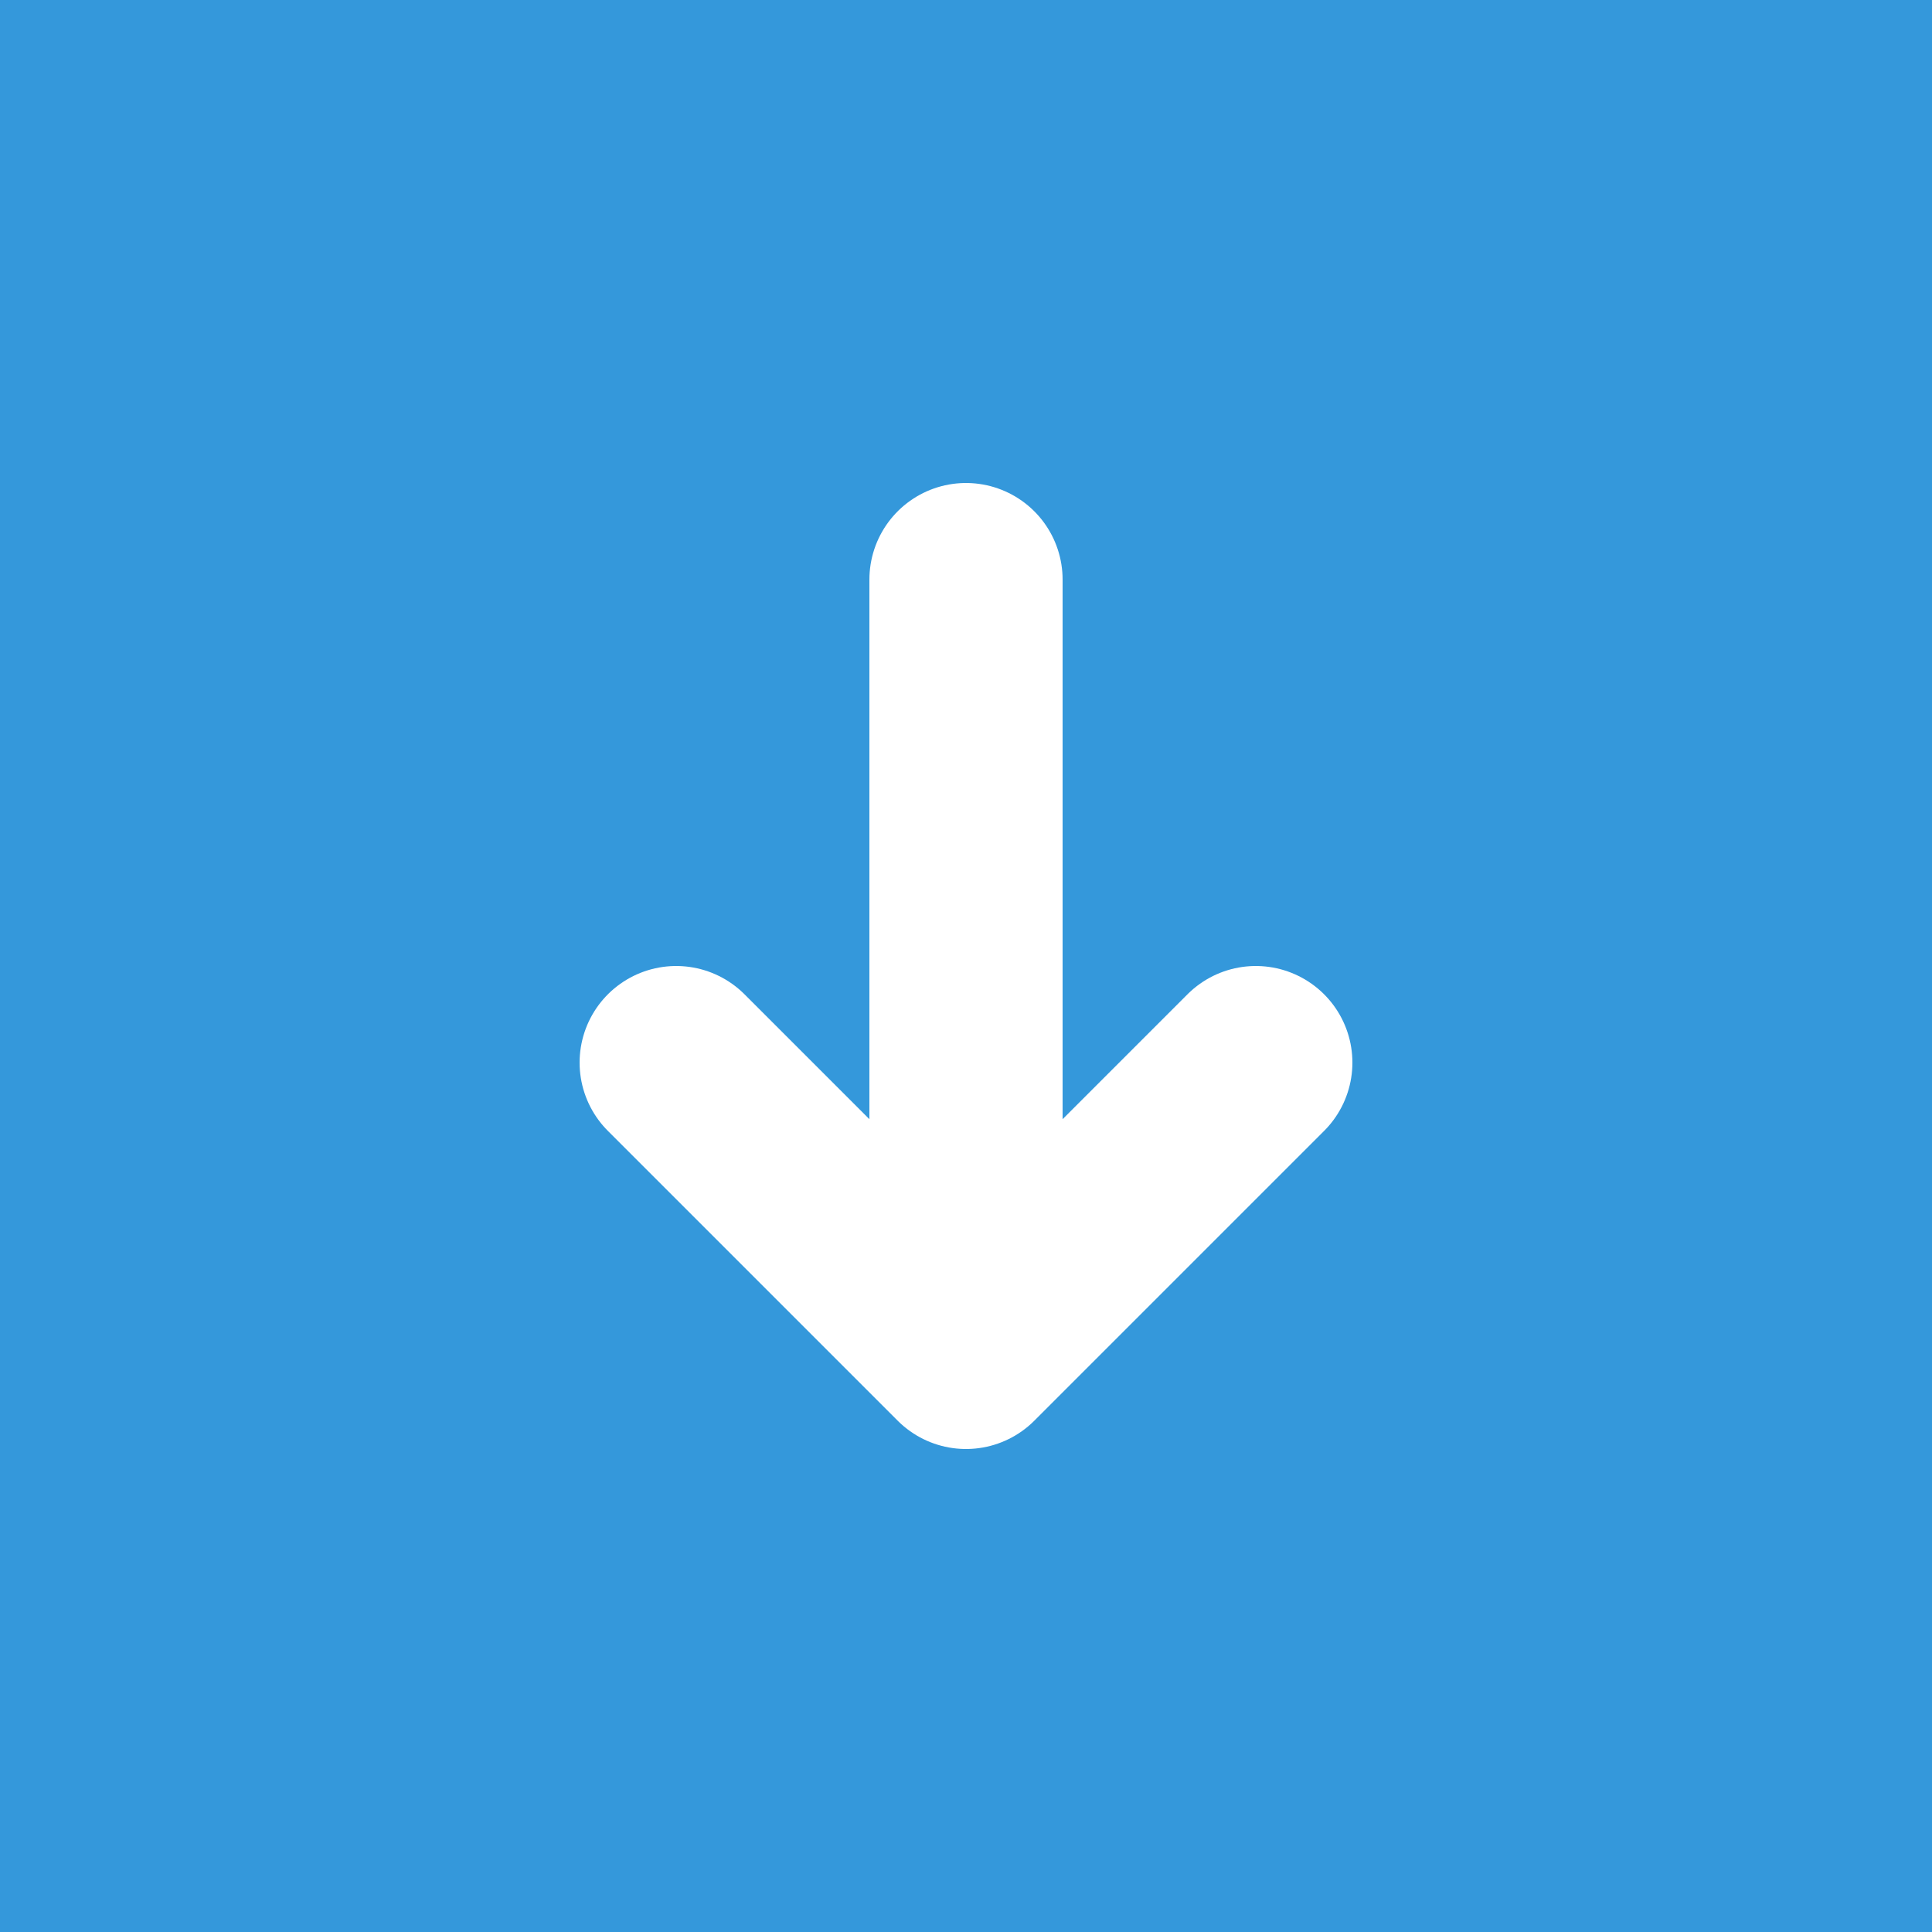
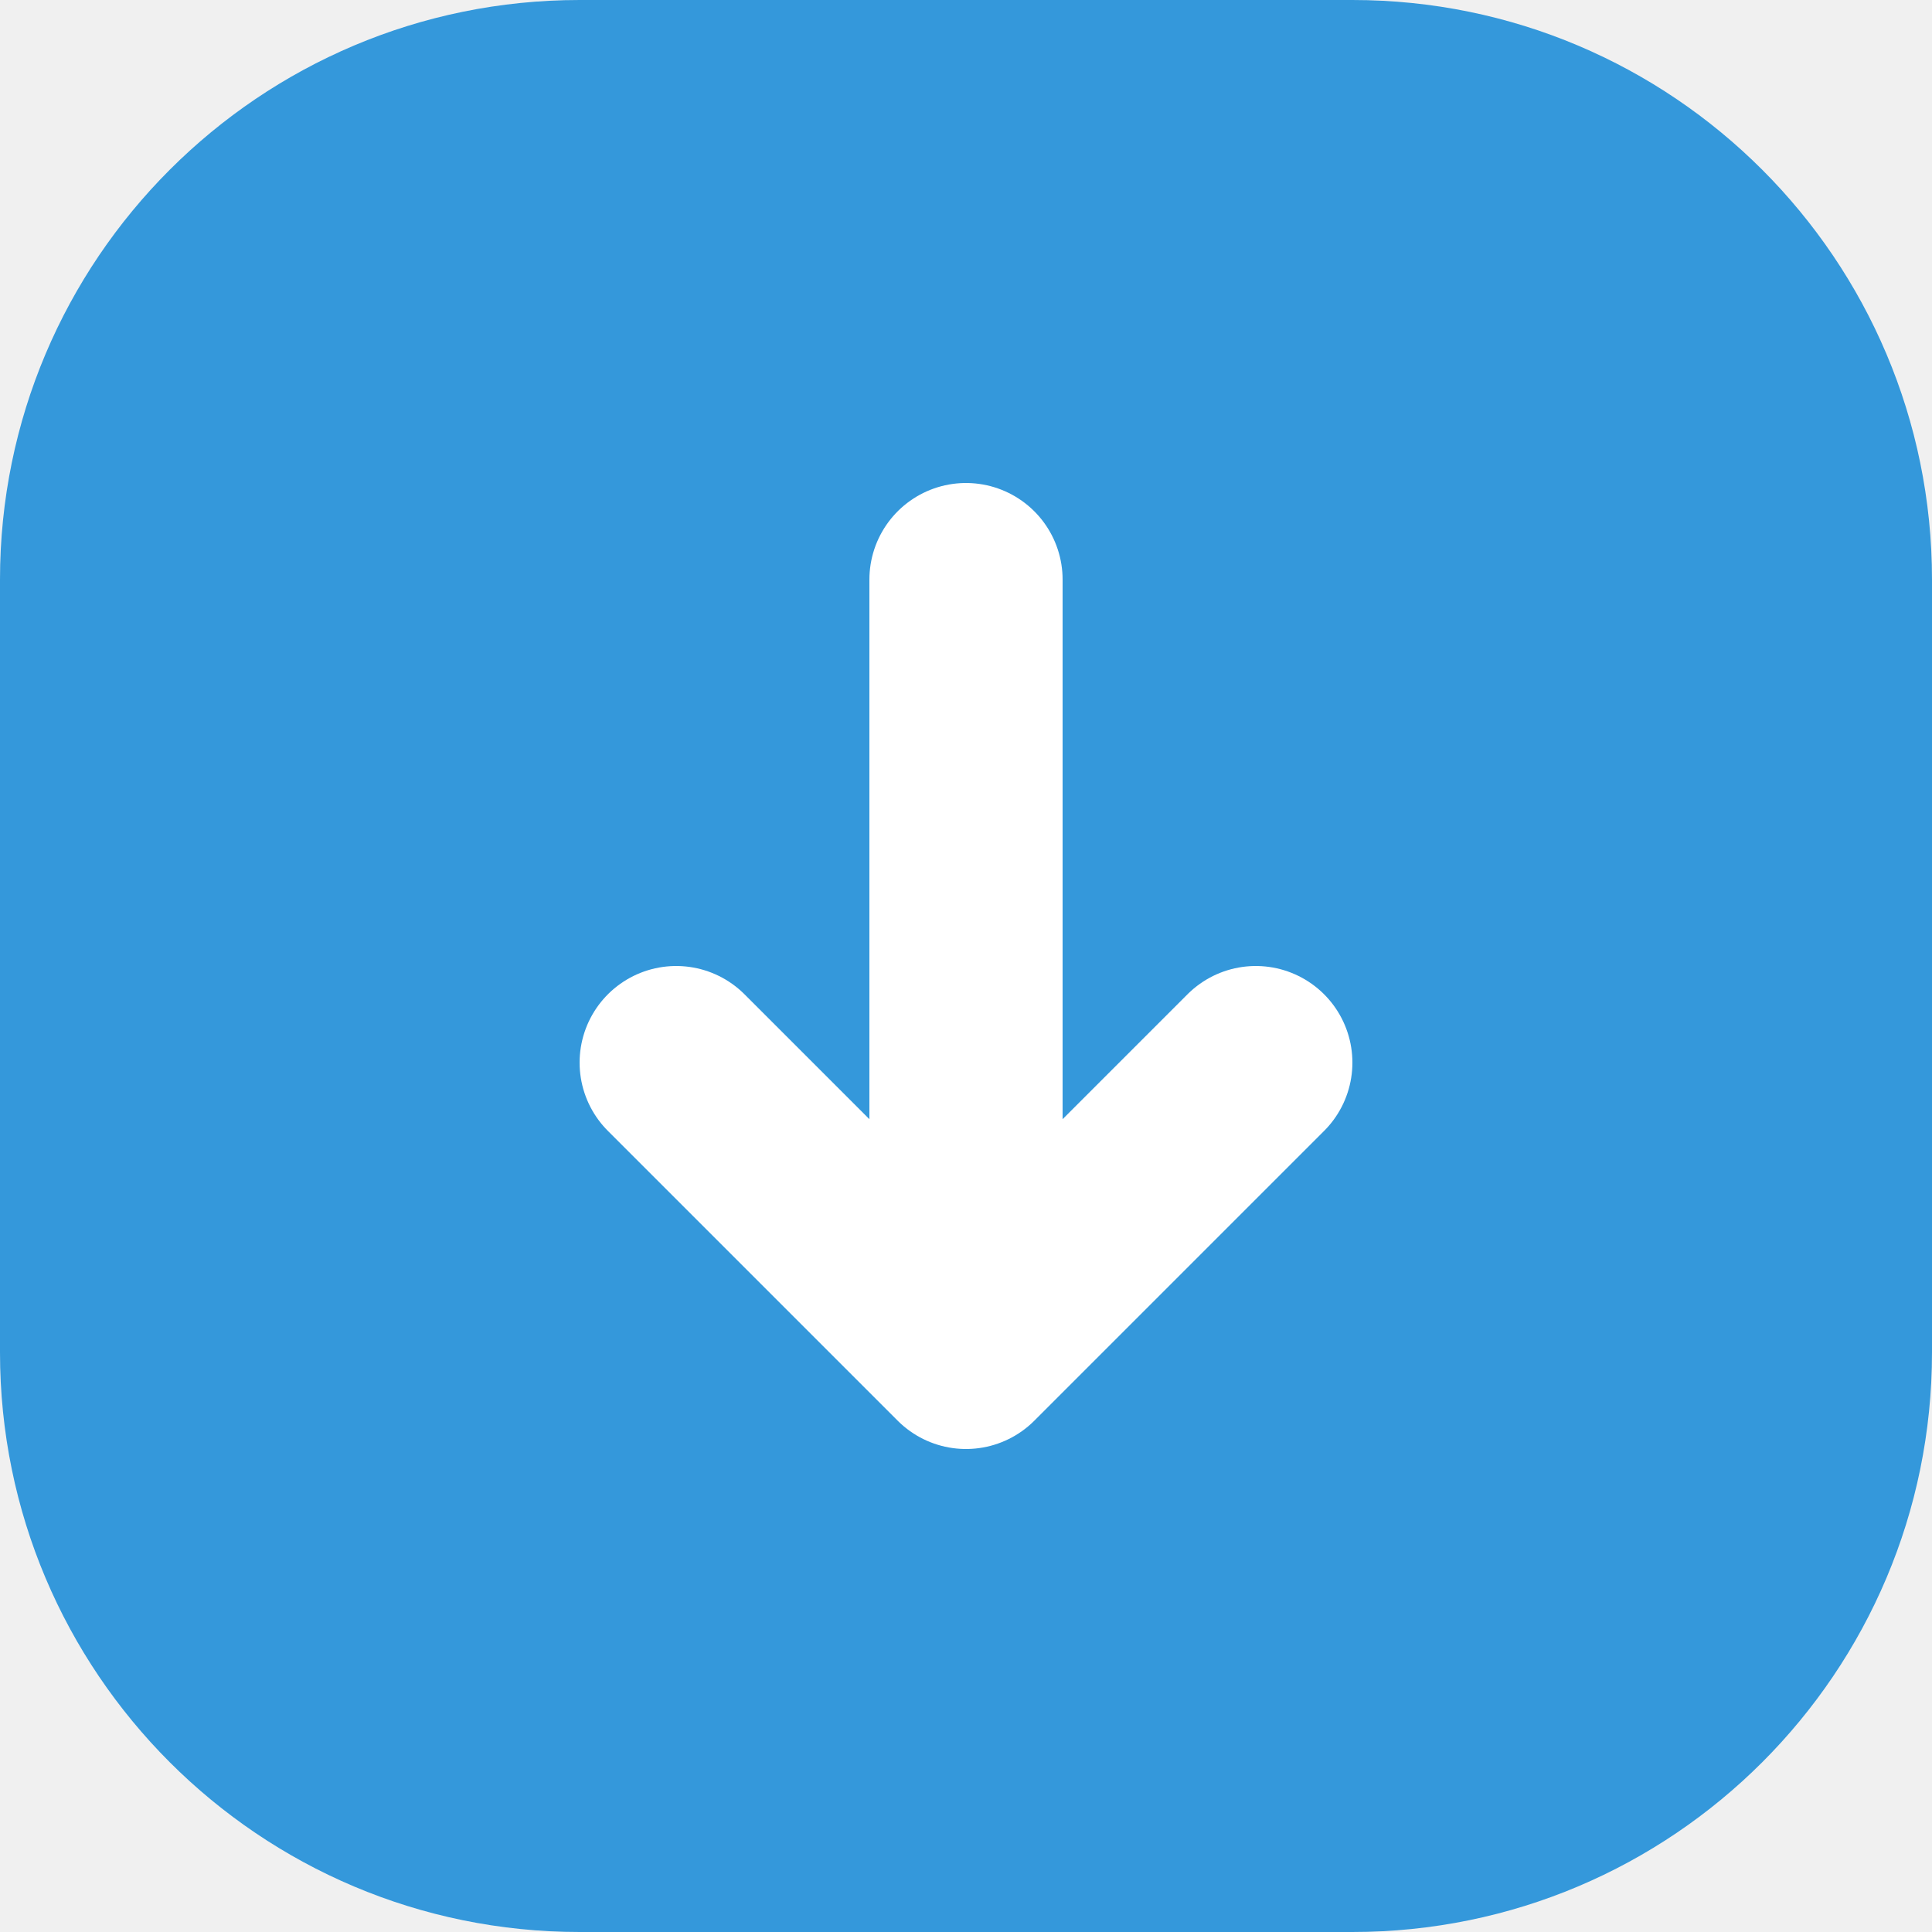
<svg xmlns="http://www.w3.org/2000/svg" viewBox="0 0 100 100" width="100%" height="100%">
-   <rect x="0" y="0" width="100%" height="100%" fill="#3498db" />
+   <rect x="0" y="0" width="100%" height="100%" rx="30" ry="30" fill="#3498db" />
  <path d="M50 30 L50 70 M35 55 L50 70 L65 55" fill="none" stroke="white" stroke-width="10" stroke-linecap="round" stroke-linejoin="round" />
</svg>
